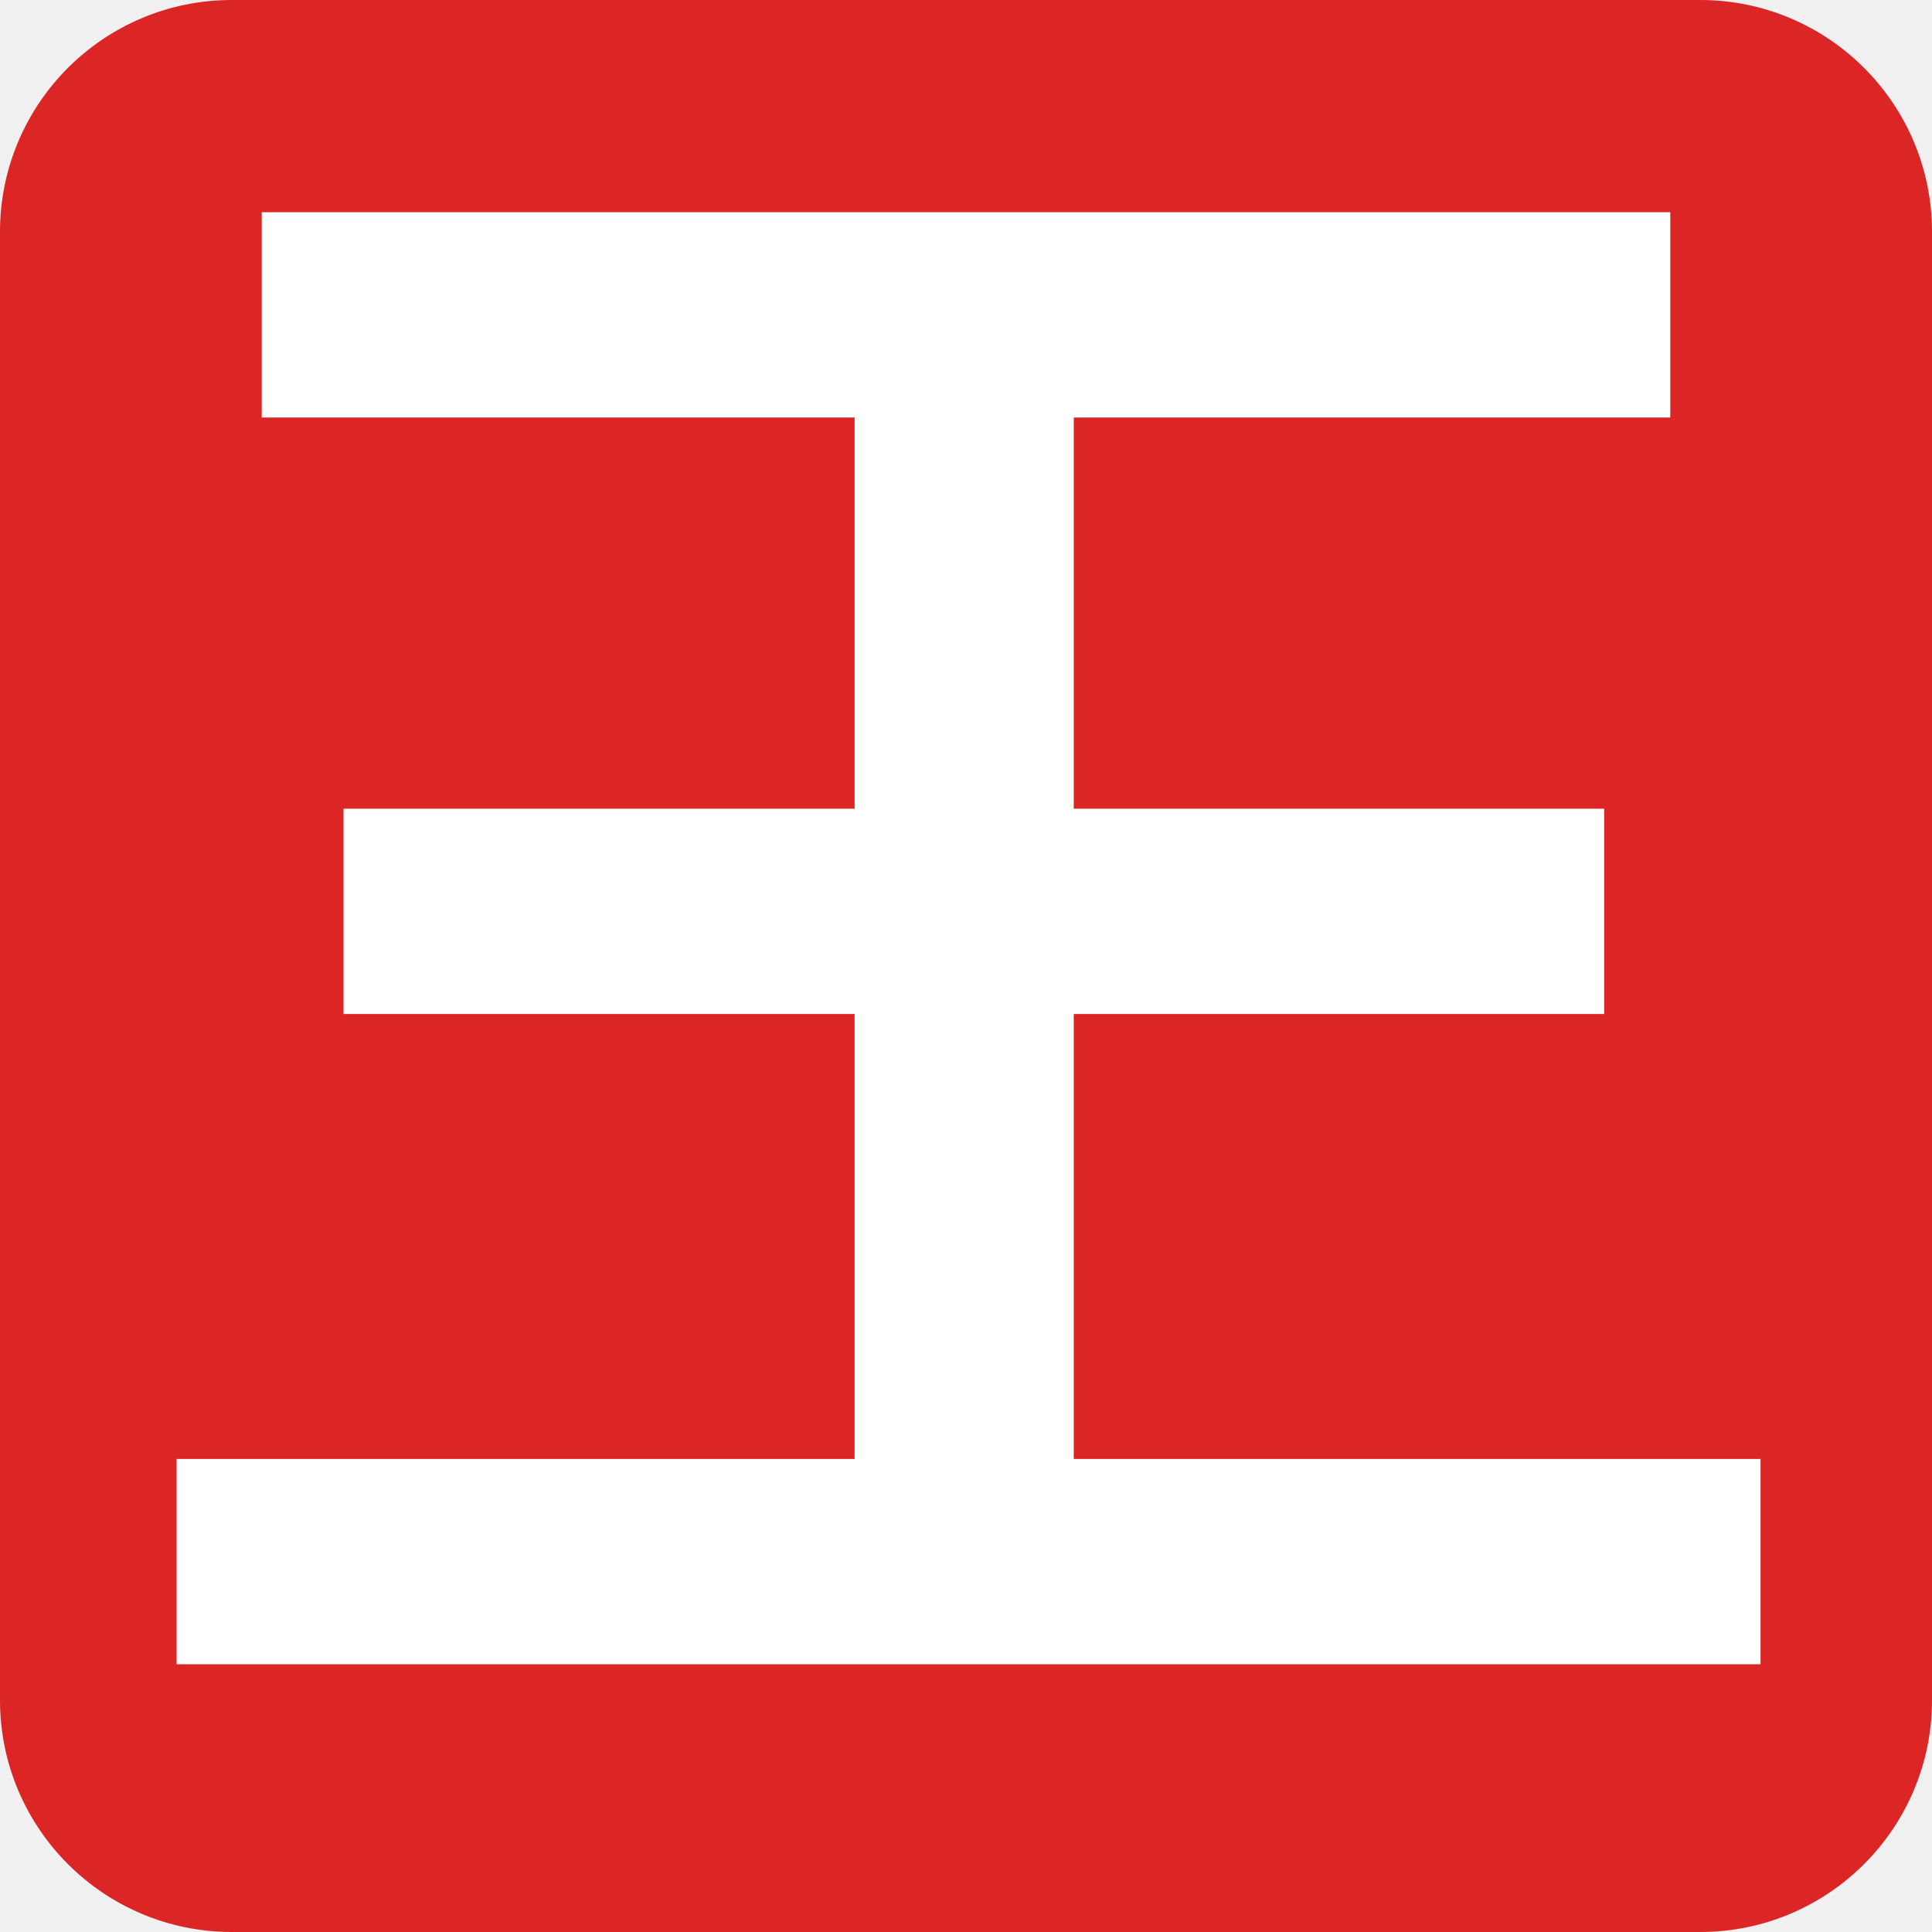
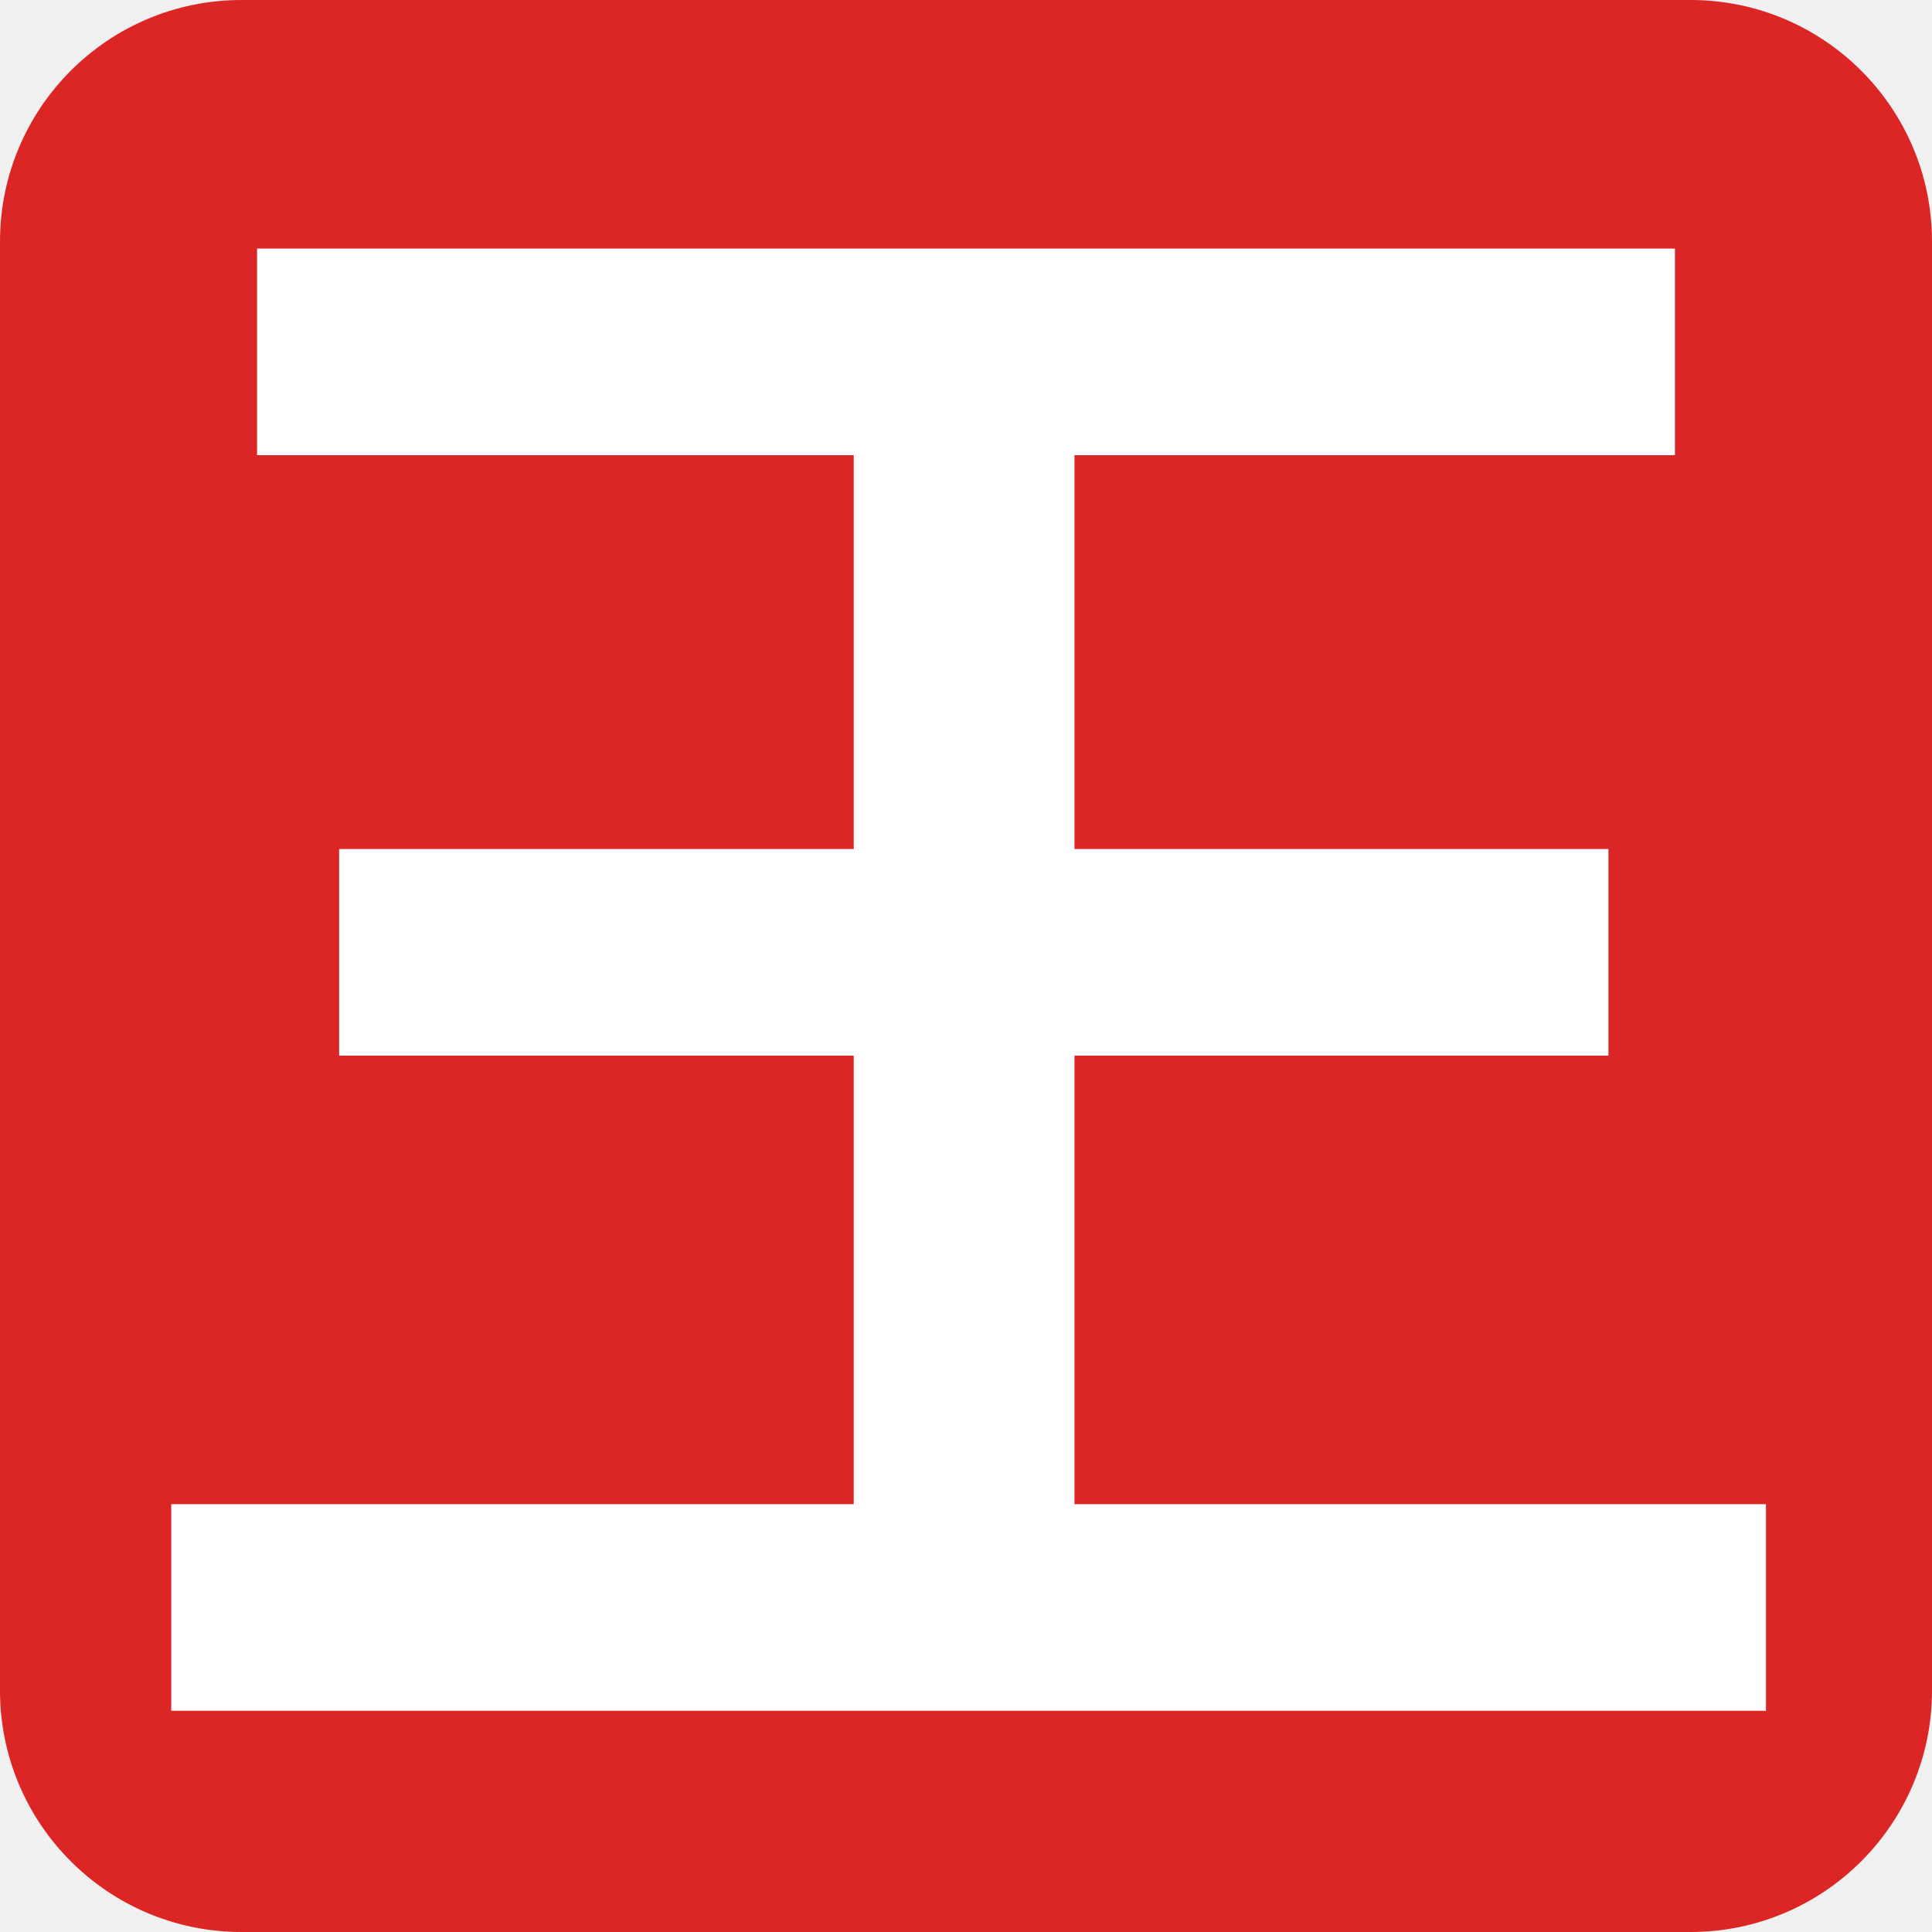
- <svg xmlns="http://www.w3.org/2000/svg" viewBox="0 0 100 100">
-   <rect width="100" height="100" rx="12" fill="#dc2626" />
-   <text x="50" y="82" font-family="Arial, sans-serif" font-size="90" font-weight="900" fill="white" text-anchor="middle">王</text>
+ <svg xmlns="http://www.w3.org/2000/svg" viewBox="0 0 64 64">
+   <rect width="64" height="64" rx="8" fill="#dc2626" />
+   <text x="32" y="54" font-family="Arial Black, Arial, sans-serif" font-size="58" font-weight="900" fill="white" text-anchor="middle">王</text>
</svg>
